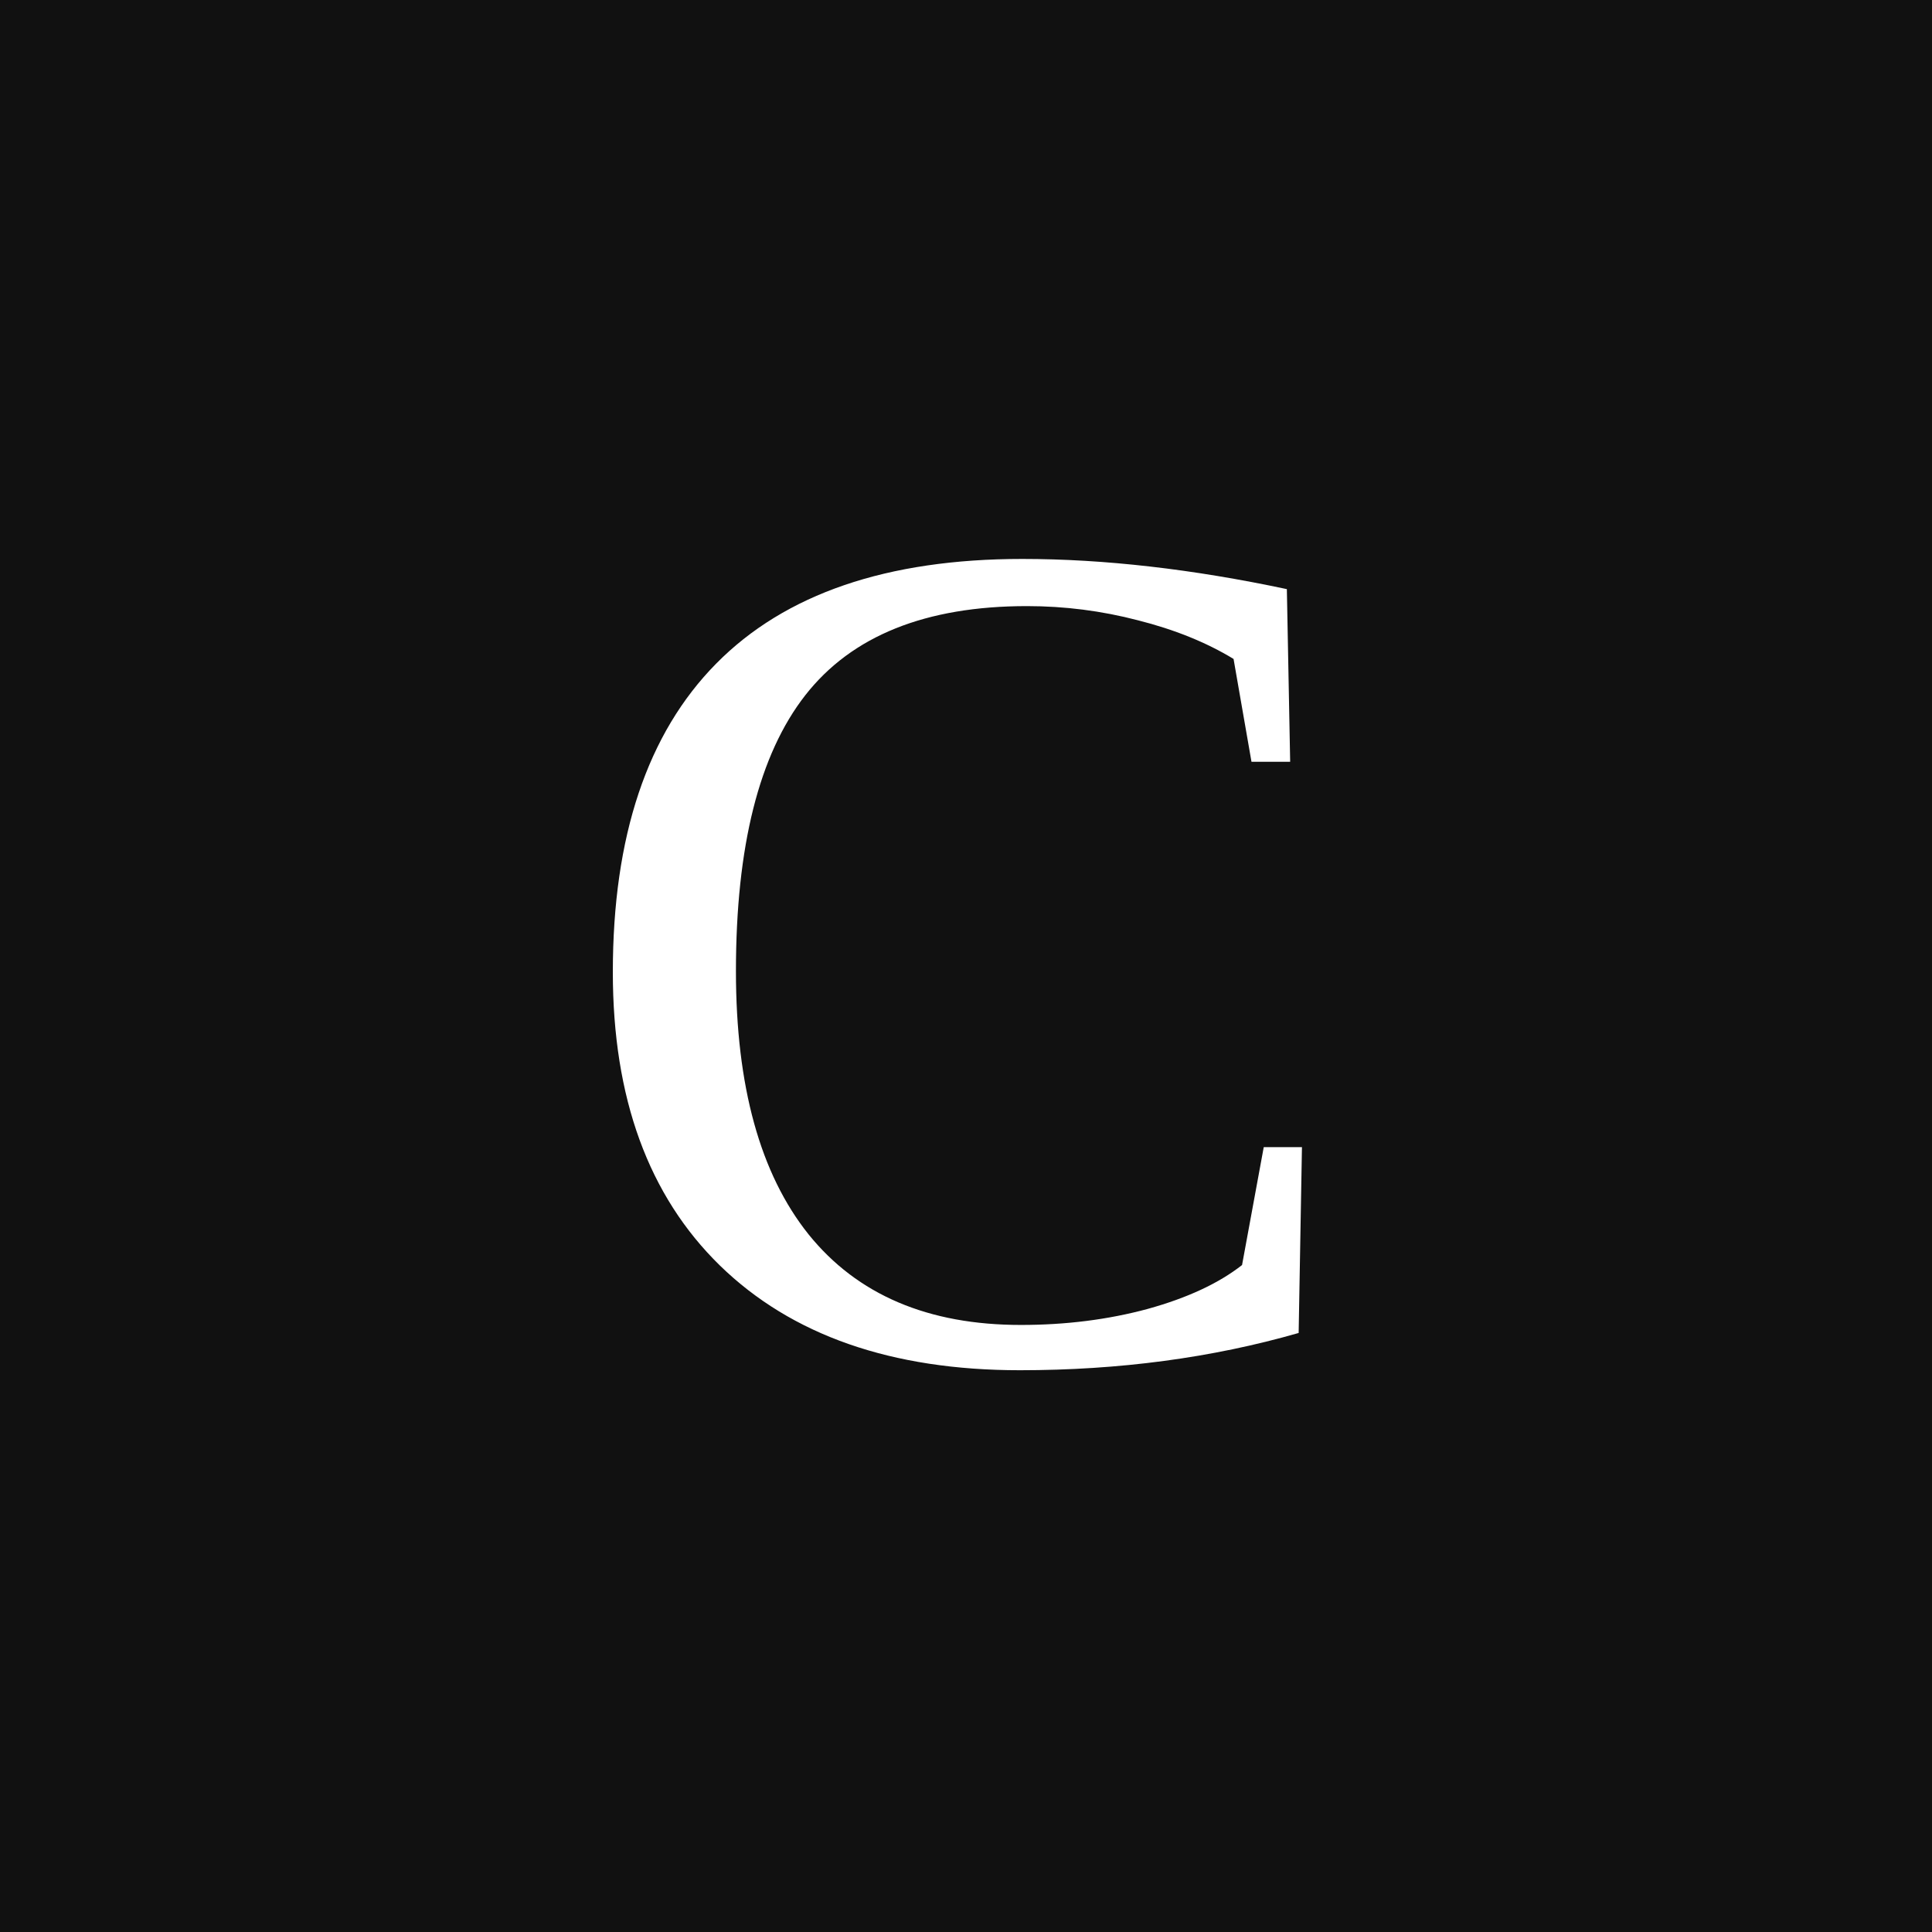
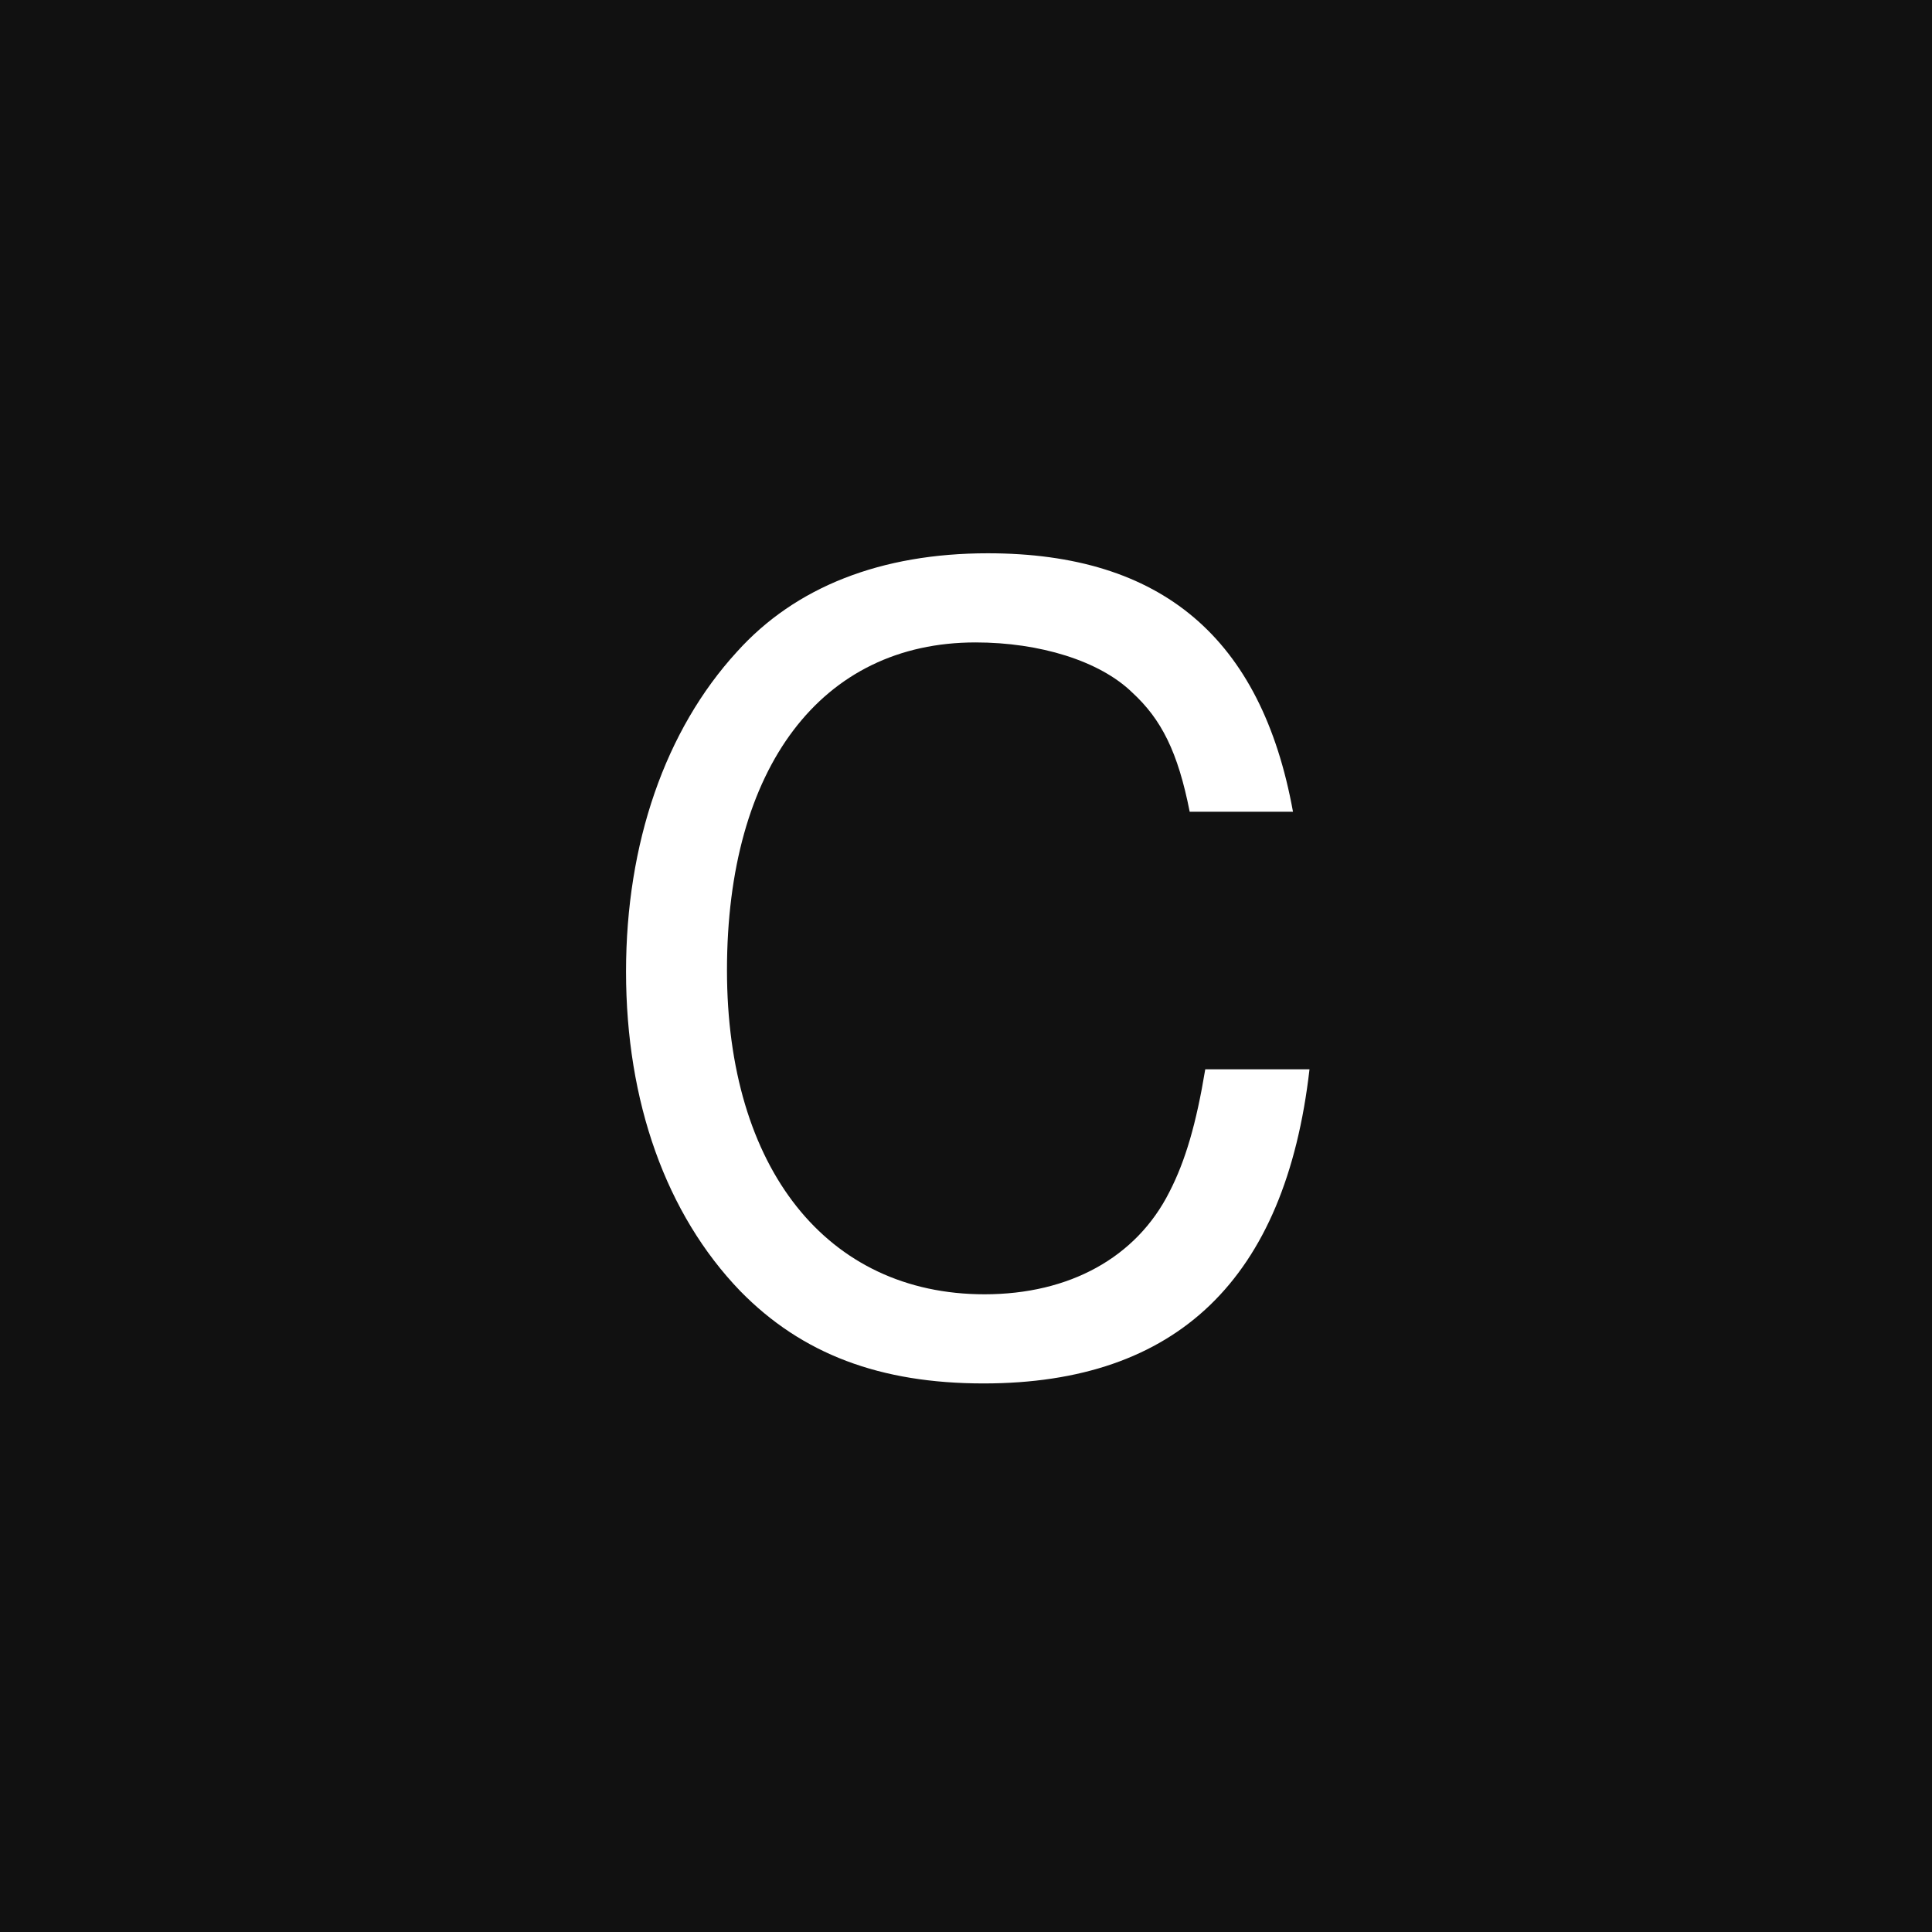
<svg xmlns="http://www.w3.org/2000/svg" viewBox="0 0 64 64">
  <rect width="64" height="64" fill="#111" />
-   <text x="32" y="45" font-family="Georgia, 'Times New Roman', serif" font-size="40" fill="#fff" text-anchor="middle">C</text>
+   <text x="32" y="45" font-family="Helvetica, Arial, sans-serif" font-weight="500" font-size="36" fill="#fff" text-anchor="middle">C</text>
</svg>
